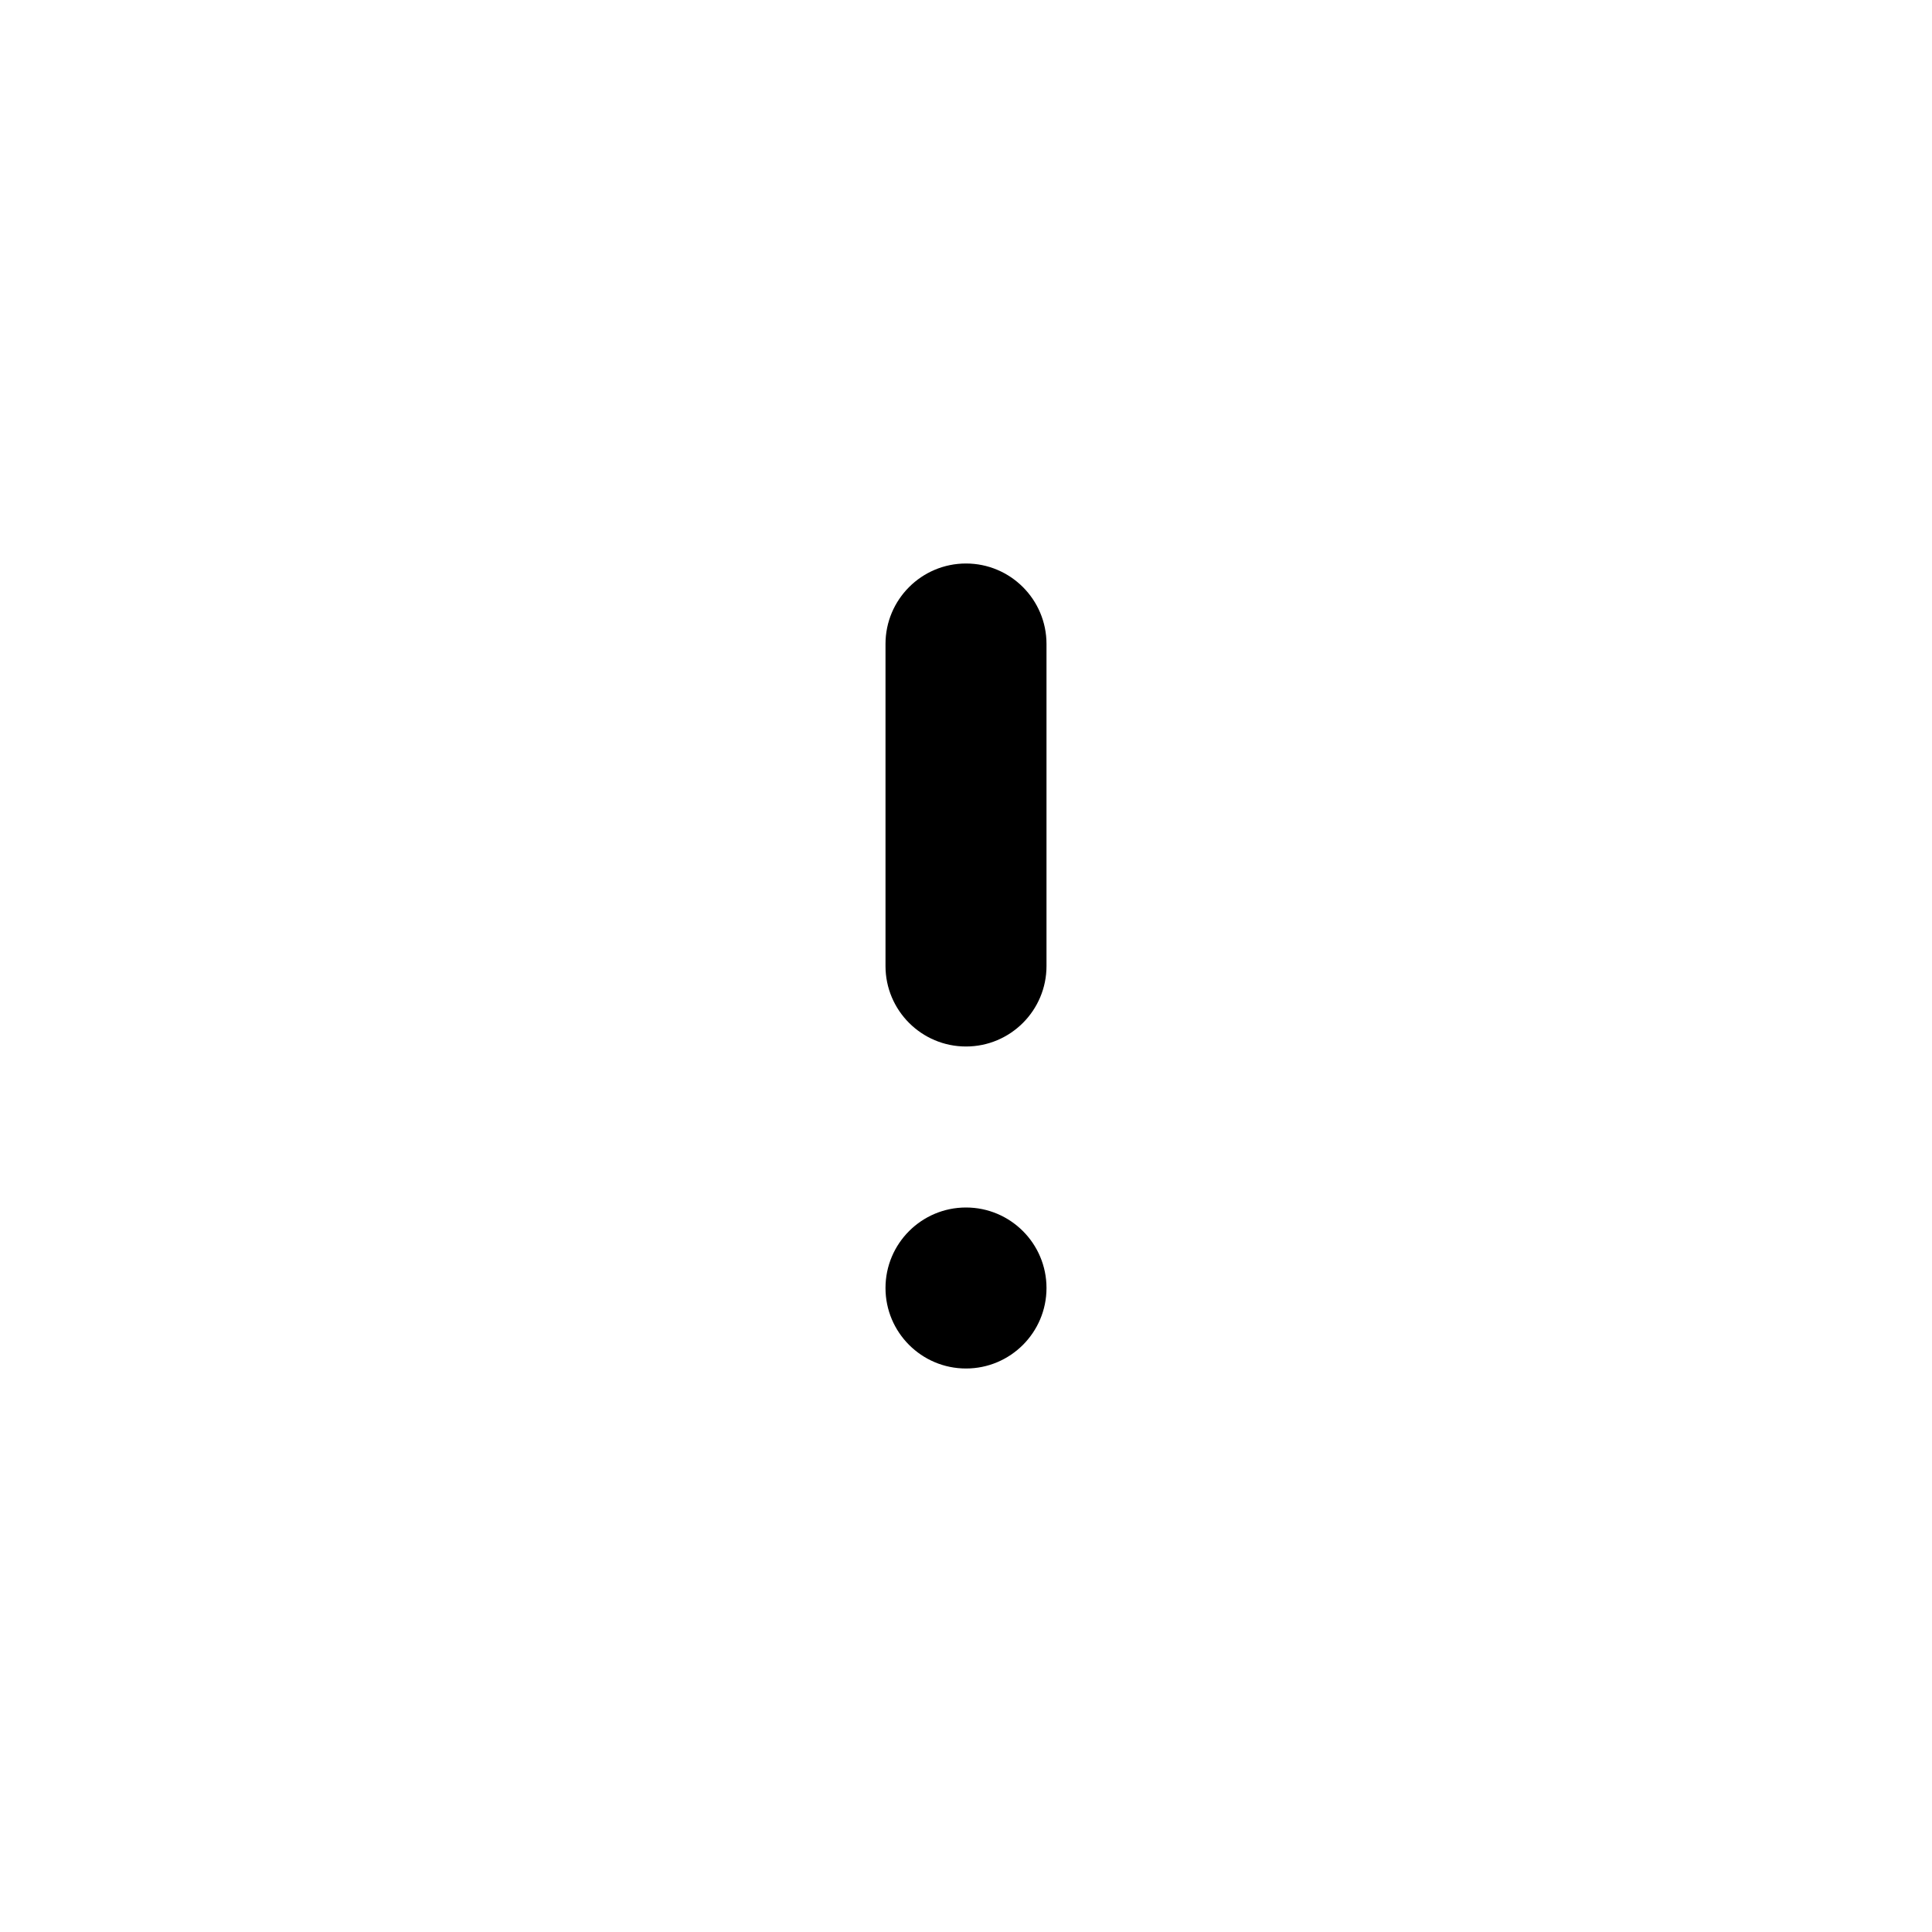
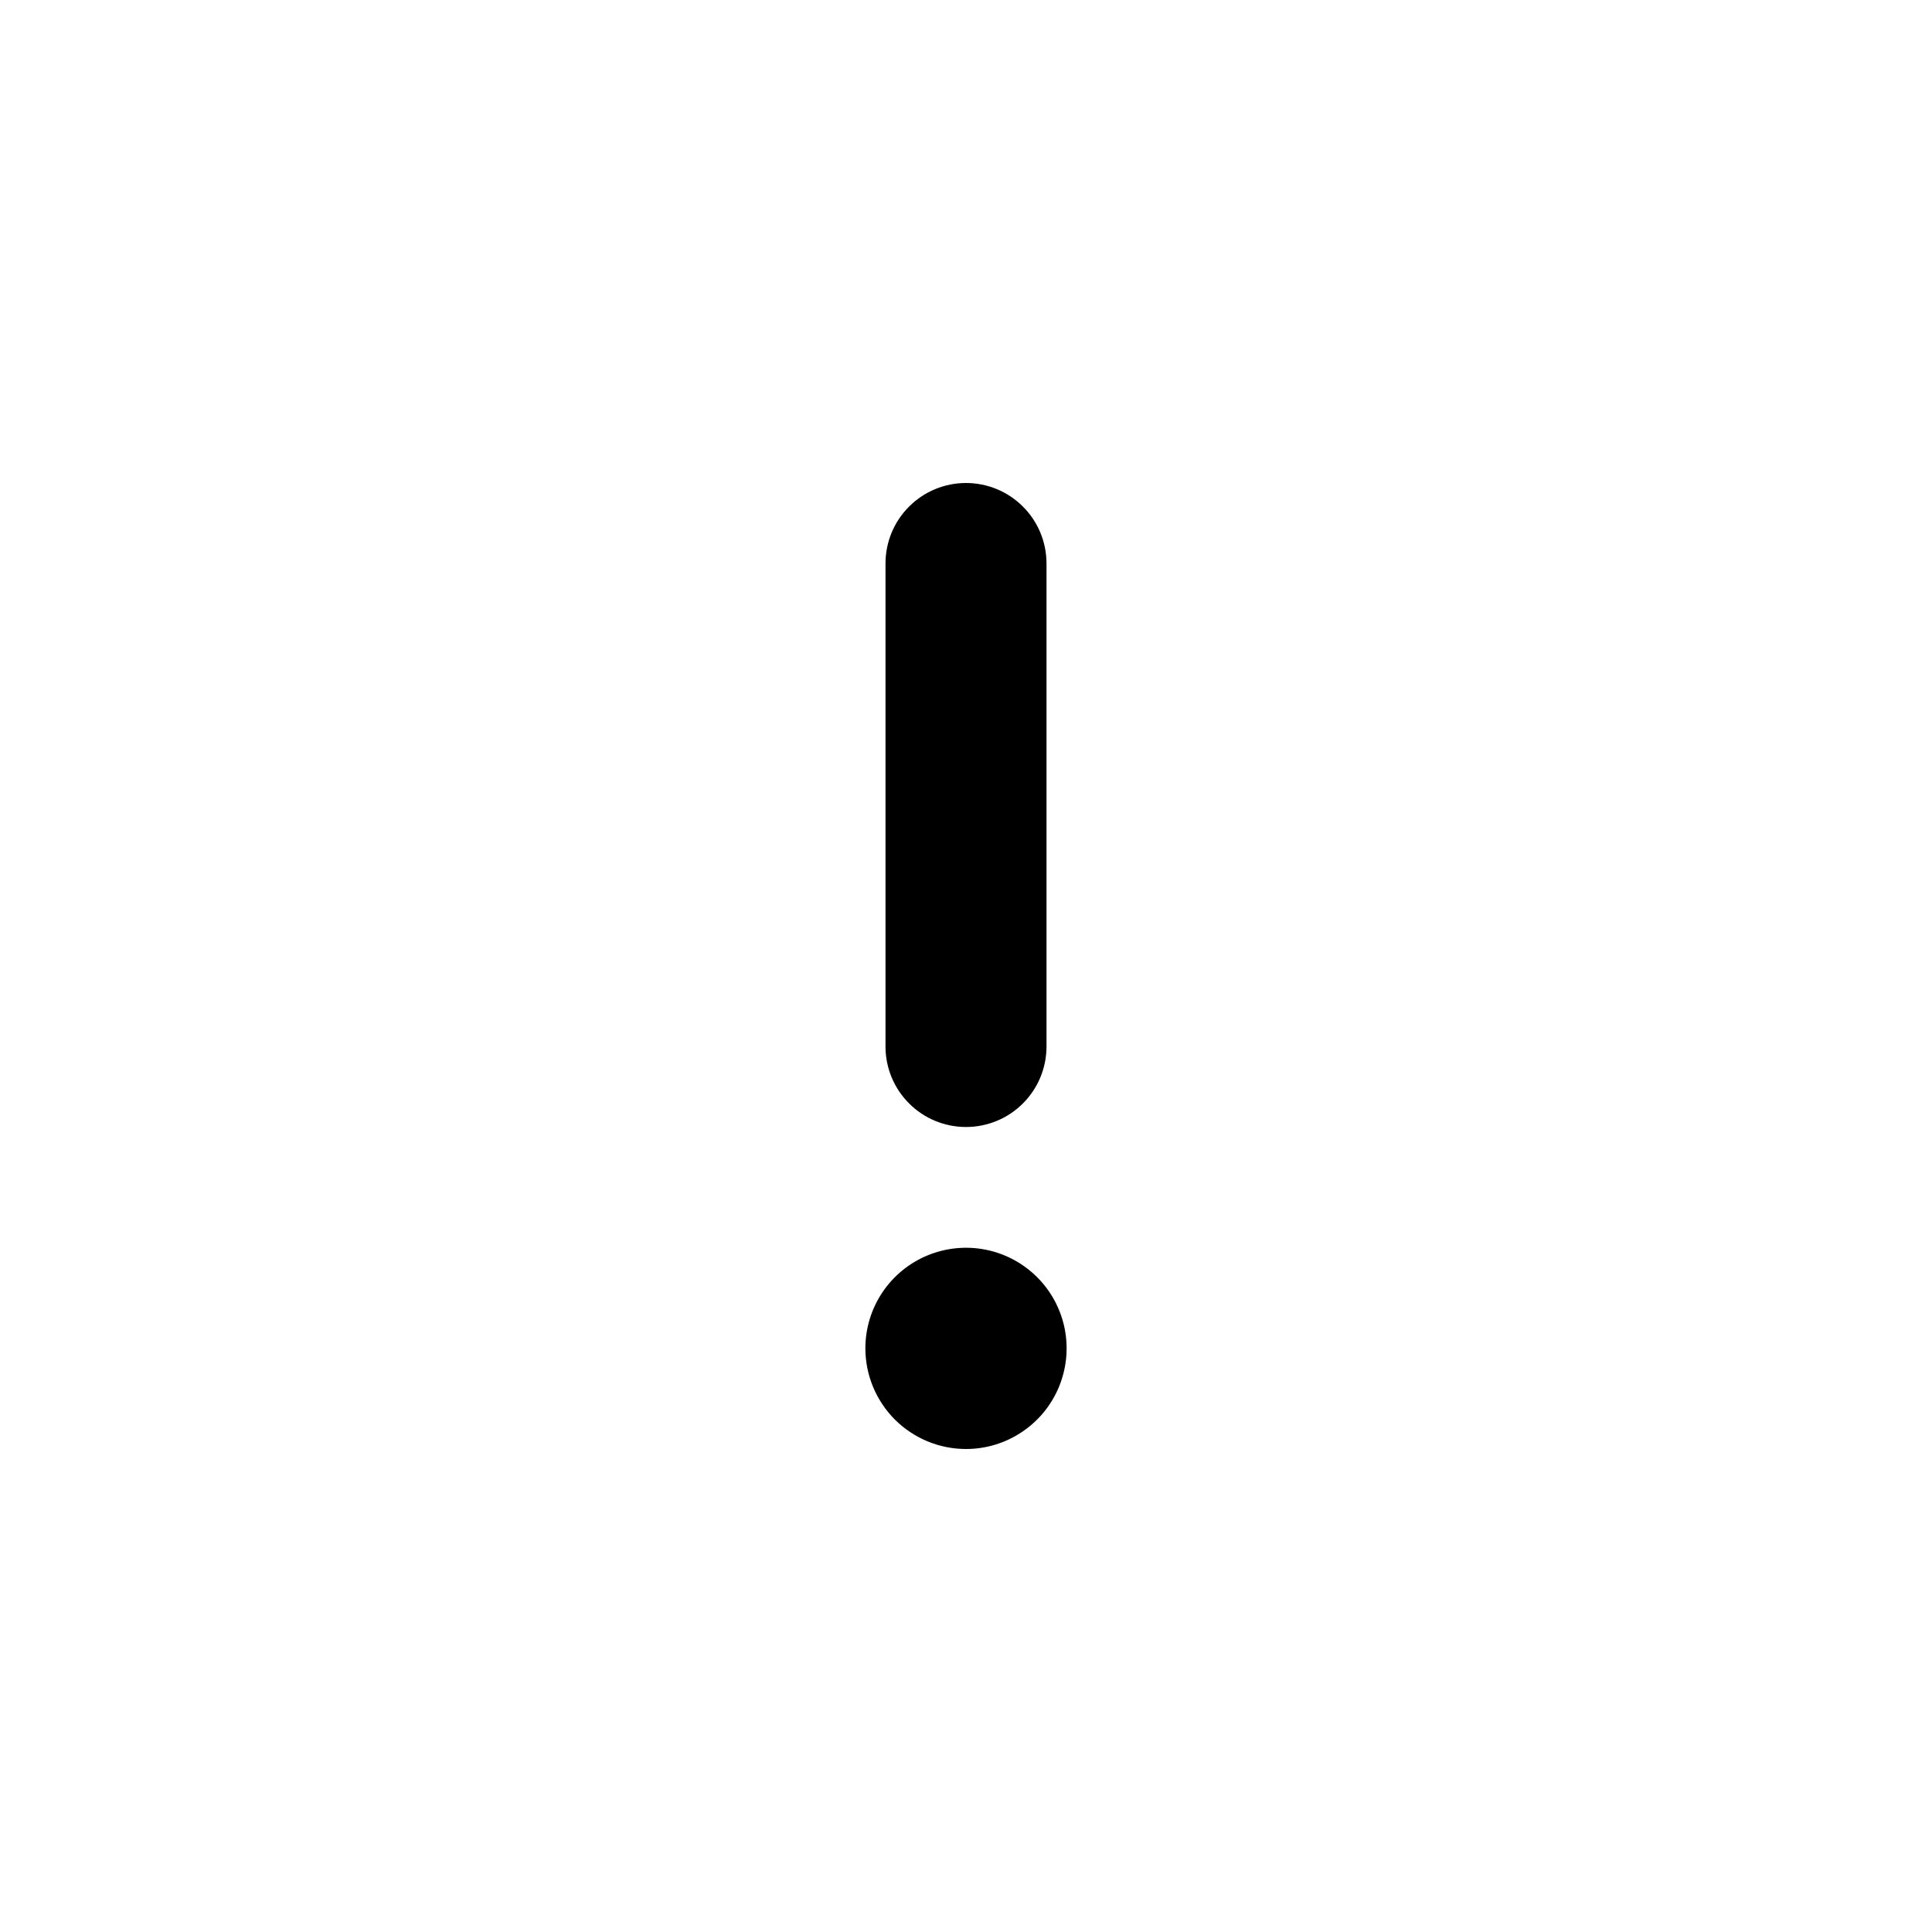
<svg xmlns="http://www.w3.org/2000/svg" width="24" height="24" viewBox="0 0 24 24">
-   <path d="M11 16C11 15.448 11.448 15 12 15C12.552 15 13 15.448 13 16C13 16.552 12.552 17 12 17C11.448 17 11 16.552 11 16ZM11 8C11 7.448 11.448 7 12 7C12.552 7 13 7.448 13 8V12C13 12.552 12.552 13 12 13C11.448 13 11 12.552 11 12V8Z" />
+   <path d="M12 14C12.265 14 12.52 13.895 12.707 13.707C12.895 13.52 13 13.265 13 13V7C13 6.735 12.895 6.48 12.707 6.293C12.52 6.105 12.265 6 12 6C11.735 6 11.48 6.105 11.293 6.293C11.105 6.48 11 6.735 11 7V13C11 13.265 11.105 13.52 11.293 13.707C11.48 13.895 11.735 14 12 14ZM12 18C12.247 18 12.489 17.927 12.694 17.789C12.9 17.652 13.06 17.457 13.155 17.228C13.249 17 13.274 16.749 13.226 16.506C13.178 16.264 13.059 16.041 12.884 15.866C12.709 15.691 12.486 15.572 12.244 15.524C12.001 15.476 11.75 15.501 11.522 15.595C11.293 15.69 11.098 15.85 10.961 16.055C10.823 16.261 10.75 16.503 10.75 16.75C10.75 17.081 10.882 17.399 11.116 17.634C11.351 17.868 11.668 18 12 18V18Z" />
</svg>
